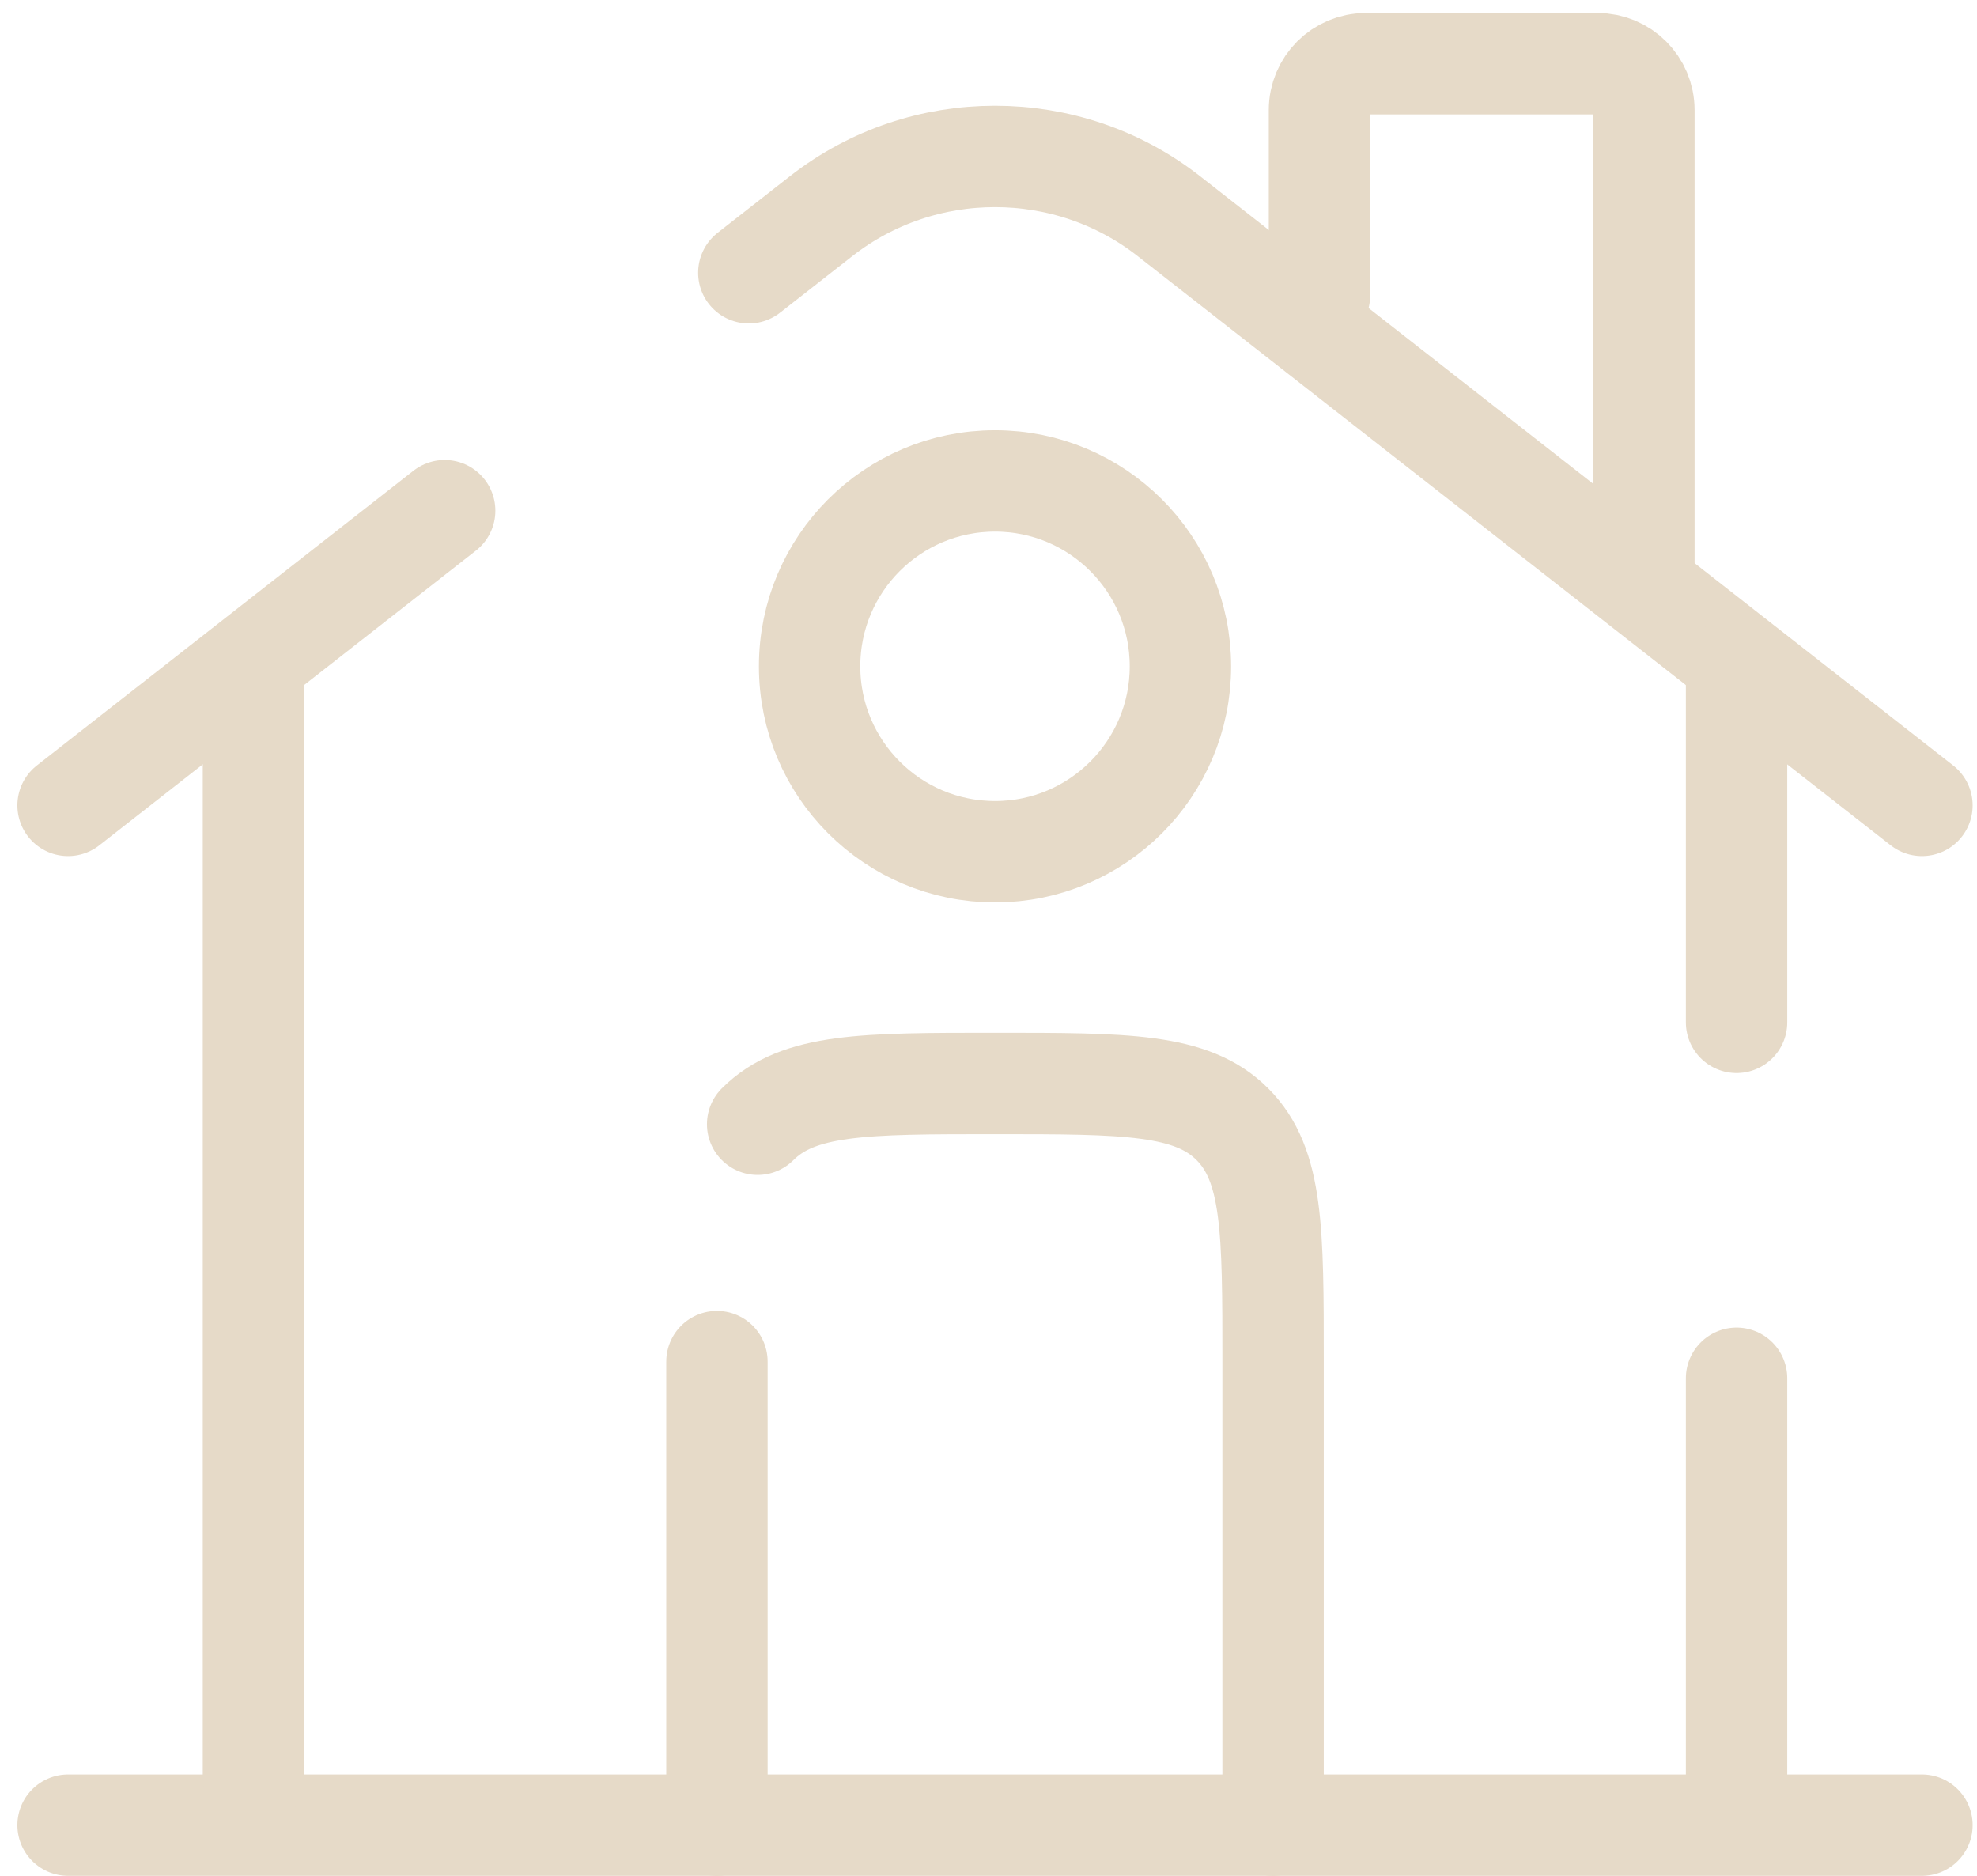
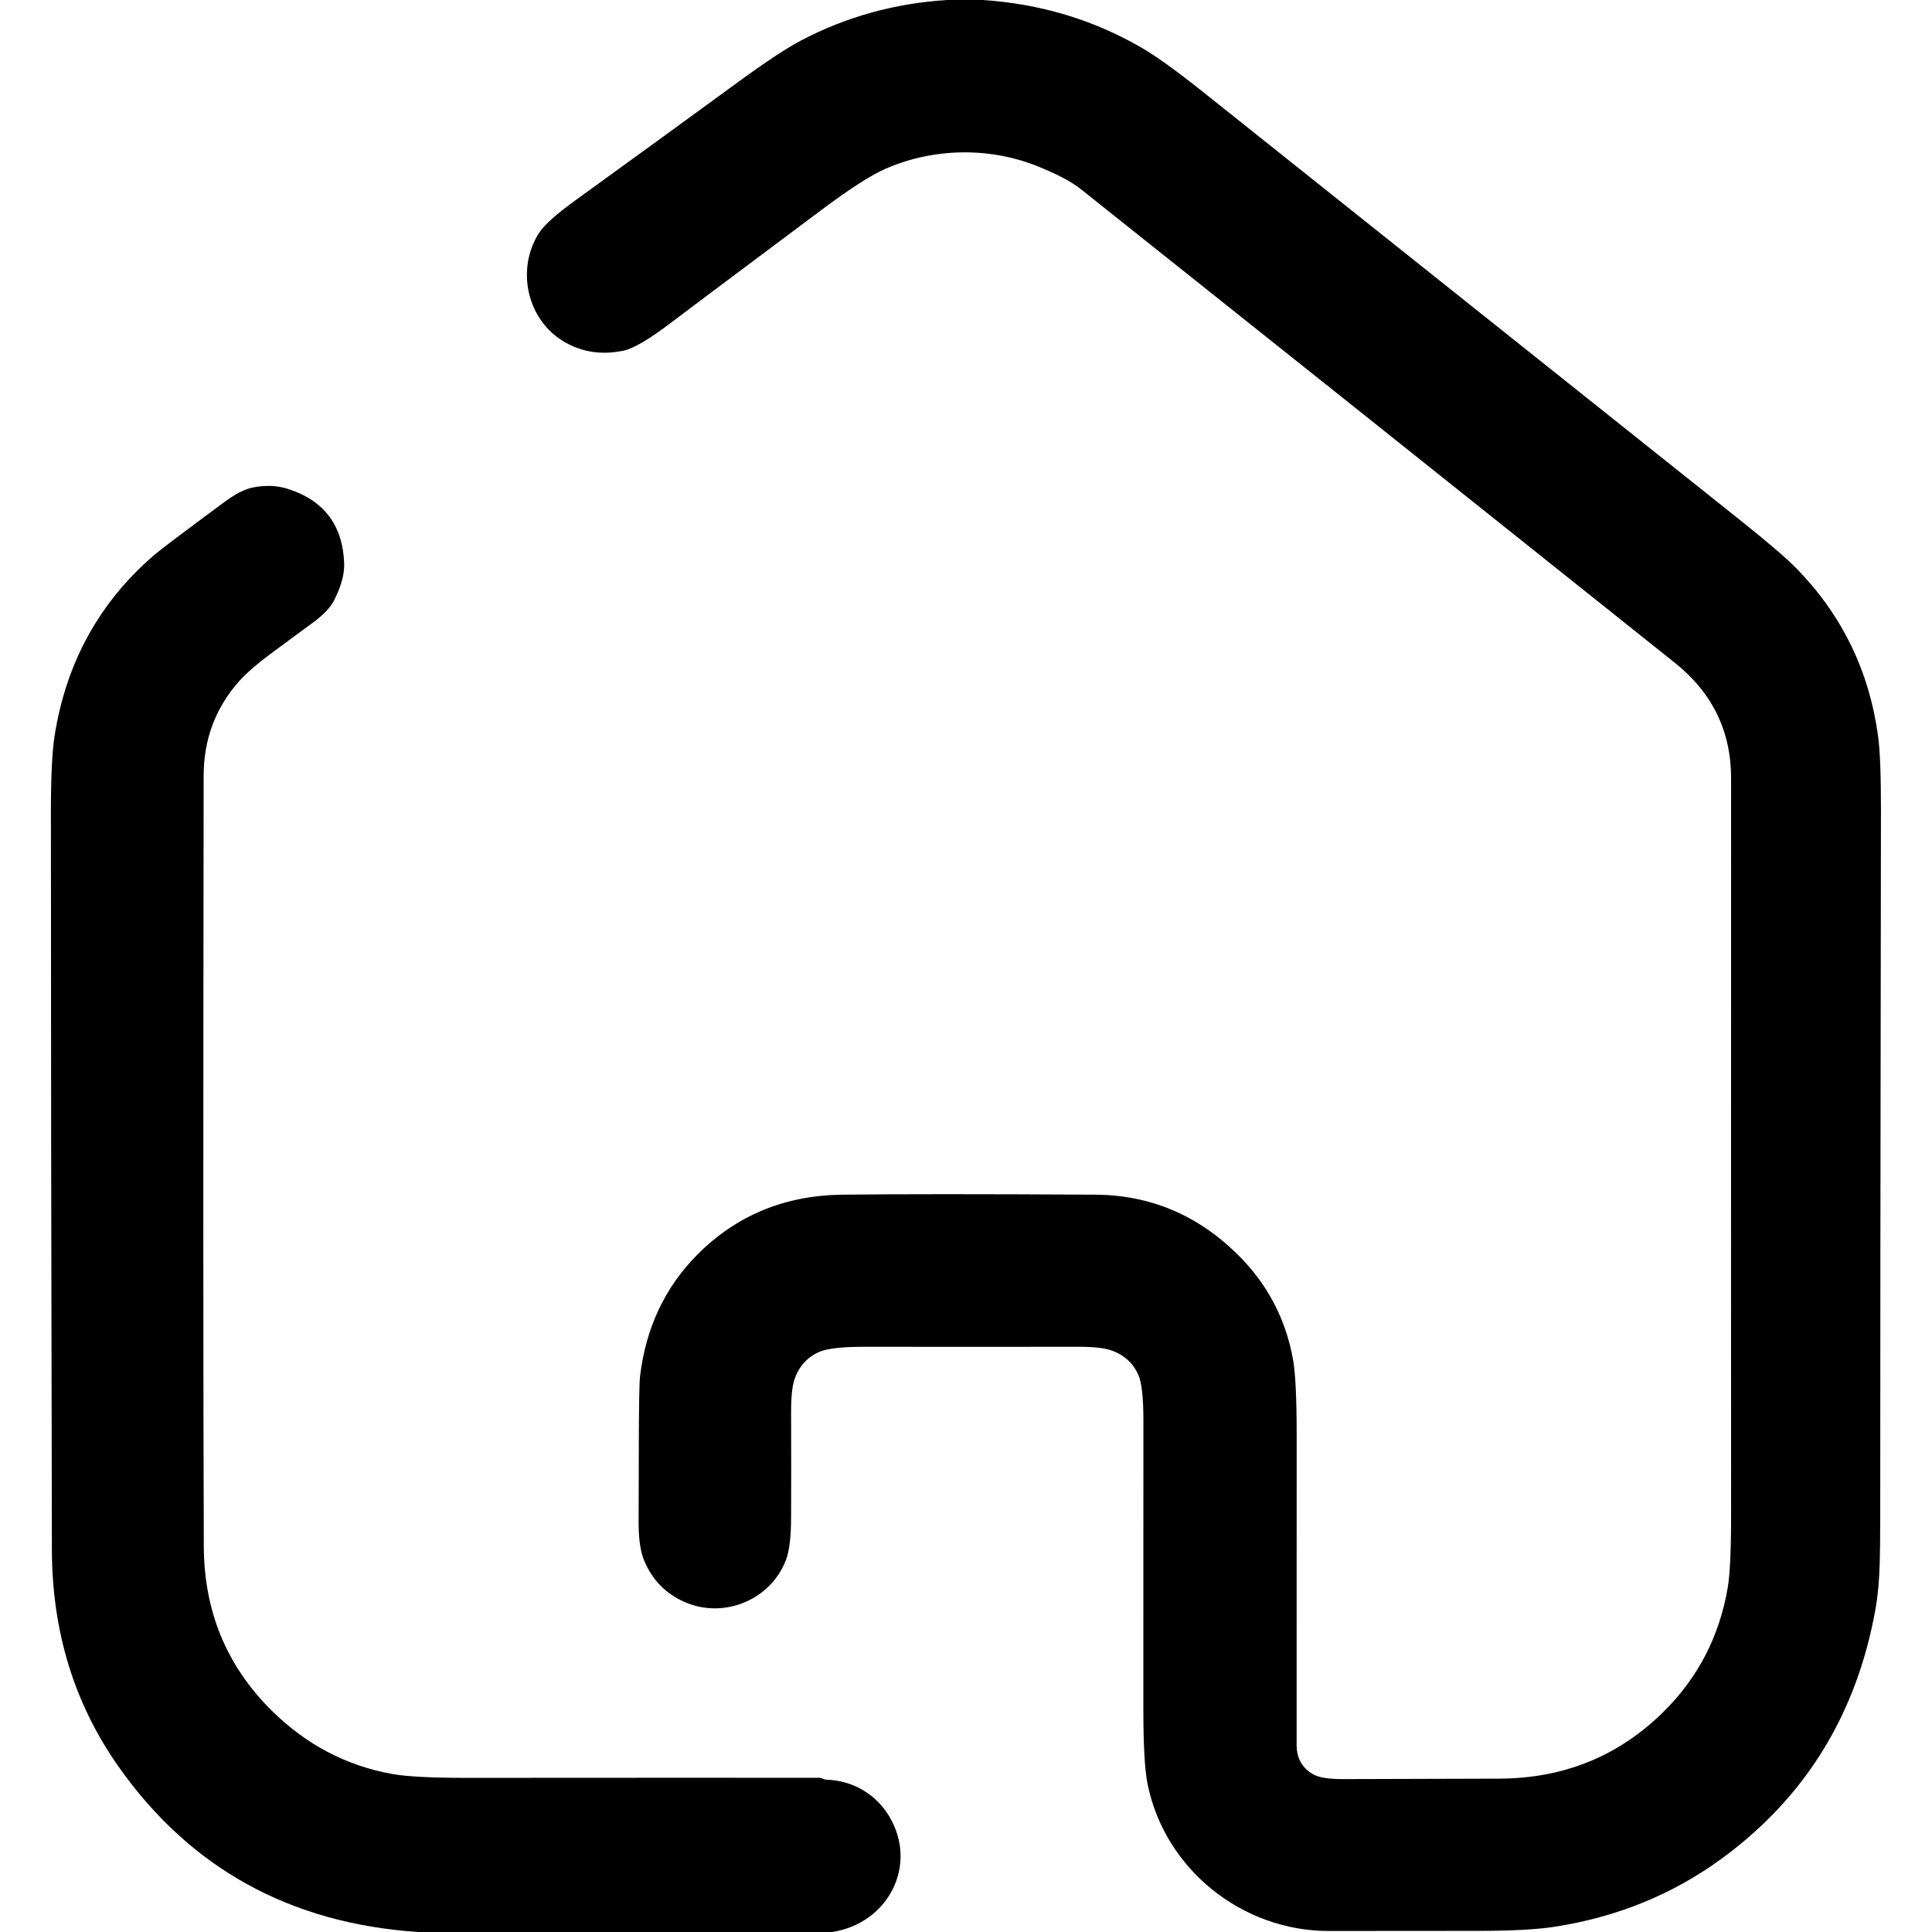
- <svg xmlns="http://www.w3.org/2000/svg" width="39" height="37" viewBox="0 0 39 37" fill="none">
-   <path d="M37.914 36H1.343" stroke="#E6DAC8" stroke-width="2" stroke-linecap="round" />
-   <path d="M1.343 15.886L8.772 10.073M37.914 15.886L23.055 4.261C21.052 2.694 18.205 2.694 16.202 4.261L14.772 5.38" stroke="#E6DAC8" stroke-width="2" stroke-linecap="round" />
-   <path d="M26.029 5.829V2.171C26.029 1.666 26.438 1.257 26.943 1.257H31.514C32.019 1.257 32.429 1.666 32.429 2.171V11.314" stroke="#E6DAC8" stroke-width="2" stroke-linecap="round" />
-   <path d="M5 35.086V13.143" stroke="#E6DAC8" stroke-width="2" stroke-linecap="round" />
-   <path d="M34.257 13.143V20.165M34.257 35.086V27.186" stroke="#E6DAC8" stroke-width="2" stroke-linecap="round" />
-   <path d="M25.114 36V26.857C25.114 24.271 25.114 22.978 24.311 22.175C23.508 21.371 22.215 21.371 19.629 21.371C17.043 21.371 15.75 21.371 14.946 22.175M14.143 36V26.857" stroke="#E6DAC8" stroke-width="2" stroke-linecap="round" stroke-linejoin="round" />
-   <path d="M23.286 13.143C23.286 15.163 21.648 16.8 19.629 16.8C17.609 16.8 15.971 15.163 15.971 13.143C15.971 11.123 17.609 9.486 19.629 9.486C21.648 9.486 23.286 11.123 23.286 13.143Z" stroke="#E6DAC8" stroke-width="2" />
+ <svg xmlns="http://www.w3.org/2000/svg" viewBox="0 0 512 512">
+   <path d="m260.36 0q22.89 1.48 42.17 12.64 5.73 3.32 16.2 11.66 71.2 56.77 142.4 113.52 11.22 8.95 15.19 13.06 17.89 18.47 21.39 44.2.78 5.67.76 19.91-.2 138.81-.19 187.01 0 7.34-.13 12.21-.2 7.03-1.11 12.12-7.46 41.86-40.76 66.21-19.48 14.25-44.4 18.09-6.86 1.06-19.94 1.07-32.07.03-39.94.03c-22.78-.03-43.33-16.31-47.89-38.98q-1.11-5.52-1.11-20.01.01-67.67.01-76.65 0-8.88-1.42-11.94-2.08-4.48-6.95-6.24-2.79-1.01-8.86-1-28.27.04-56.54 0-9.12-.02-12.28 1.42-4.65 2.12-6.4 7.18-.94 2.7-.91 9.1.05 13.58 0 27.46-.02 7.76-1.32 11.22c-3.96 10.64-16.43 15.88-26.92 11.25q-7.57-3.34-10.75-11.1-1.47-3.59-1.42-10.42.02-2.21.05-19.18.03-16.6.33-19.12 2.3-19.22 15.13-32.17 15.54-15.68 38.53-15.95 22.13-.26 66.97 0 21.64.13 37.5 15.62 11.97 11.7 14.91 28.03.97 5.37.97 19.92 0 50.65-.01 82.21 0 5.38 4.44 7.86 2.26 1.26 8.01 1.24 40.81-.12 41.47-.12 25.6-.18 43.33-17.74 13.72-13.57 17-32.92.91-5.32.89-19.95-.04-23.72 0-194.5 0-18.7-14.91-30.6-87.78-70.08-157.45-125.55-3.63-2.89-11.35-6.01c-13.01-5.24-27.83-4.87-40.47.68q-5.7 2.5-16.78 10.79-34.6 25.87-40 29.98-8.59 6.53-12.49 7.37-8.5 1.82-15.55-2.19c-10.19-5.8-13.1-19.48-6.84-29.09q2-3.07 9.72-8.65 21.5-15.55 42.93-31.21 10.92-7.98 16.66-11.01 17.89-9.42 38.67-10.76z" />
+   <path d="m220.52 512h-109.78q-50.9-3.44-79.37-43.89-17.54-24.93-17.62-57.36-.26-116.01-.26-195.76 0-13.76.97-19.94 4.58-29.16 26.4-47.96 2.41-2.08 18.54-14 4.36-3.22 7.47-3.87 5.05-1.05 9.42.34 14.33 4.56 14.92 19.7.16 4.26-2.69 9.87-1.56 3.06-6.37 6.44-.71.5-9.62 7.09-6.18 4.56-9.04 7.74-9.5 10.6-9.52 25.17-.2 141.22.04 204.22.1 25.82 17.94 43.48 13.66 13.53 31.89 16.84 5.78 1.05 19.93 1.04 70.24-.05 93.48-.01.34 0 .88.27.45.22.95.23c6.76.2 13.02 3.74 16.58 9.72 7.8 13.08-.43 28.43-15.14 30.64z" />
</svg>
